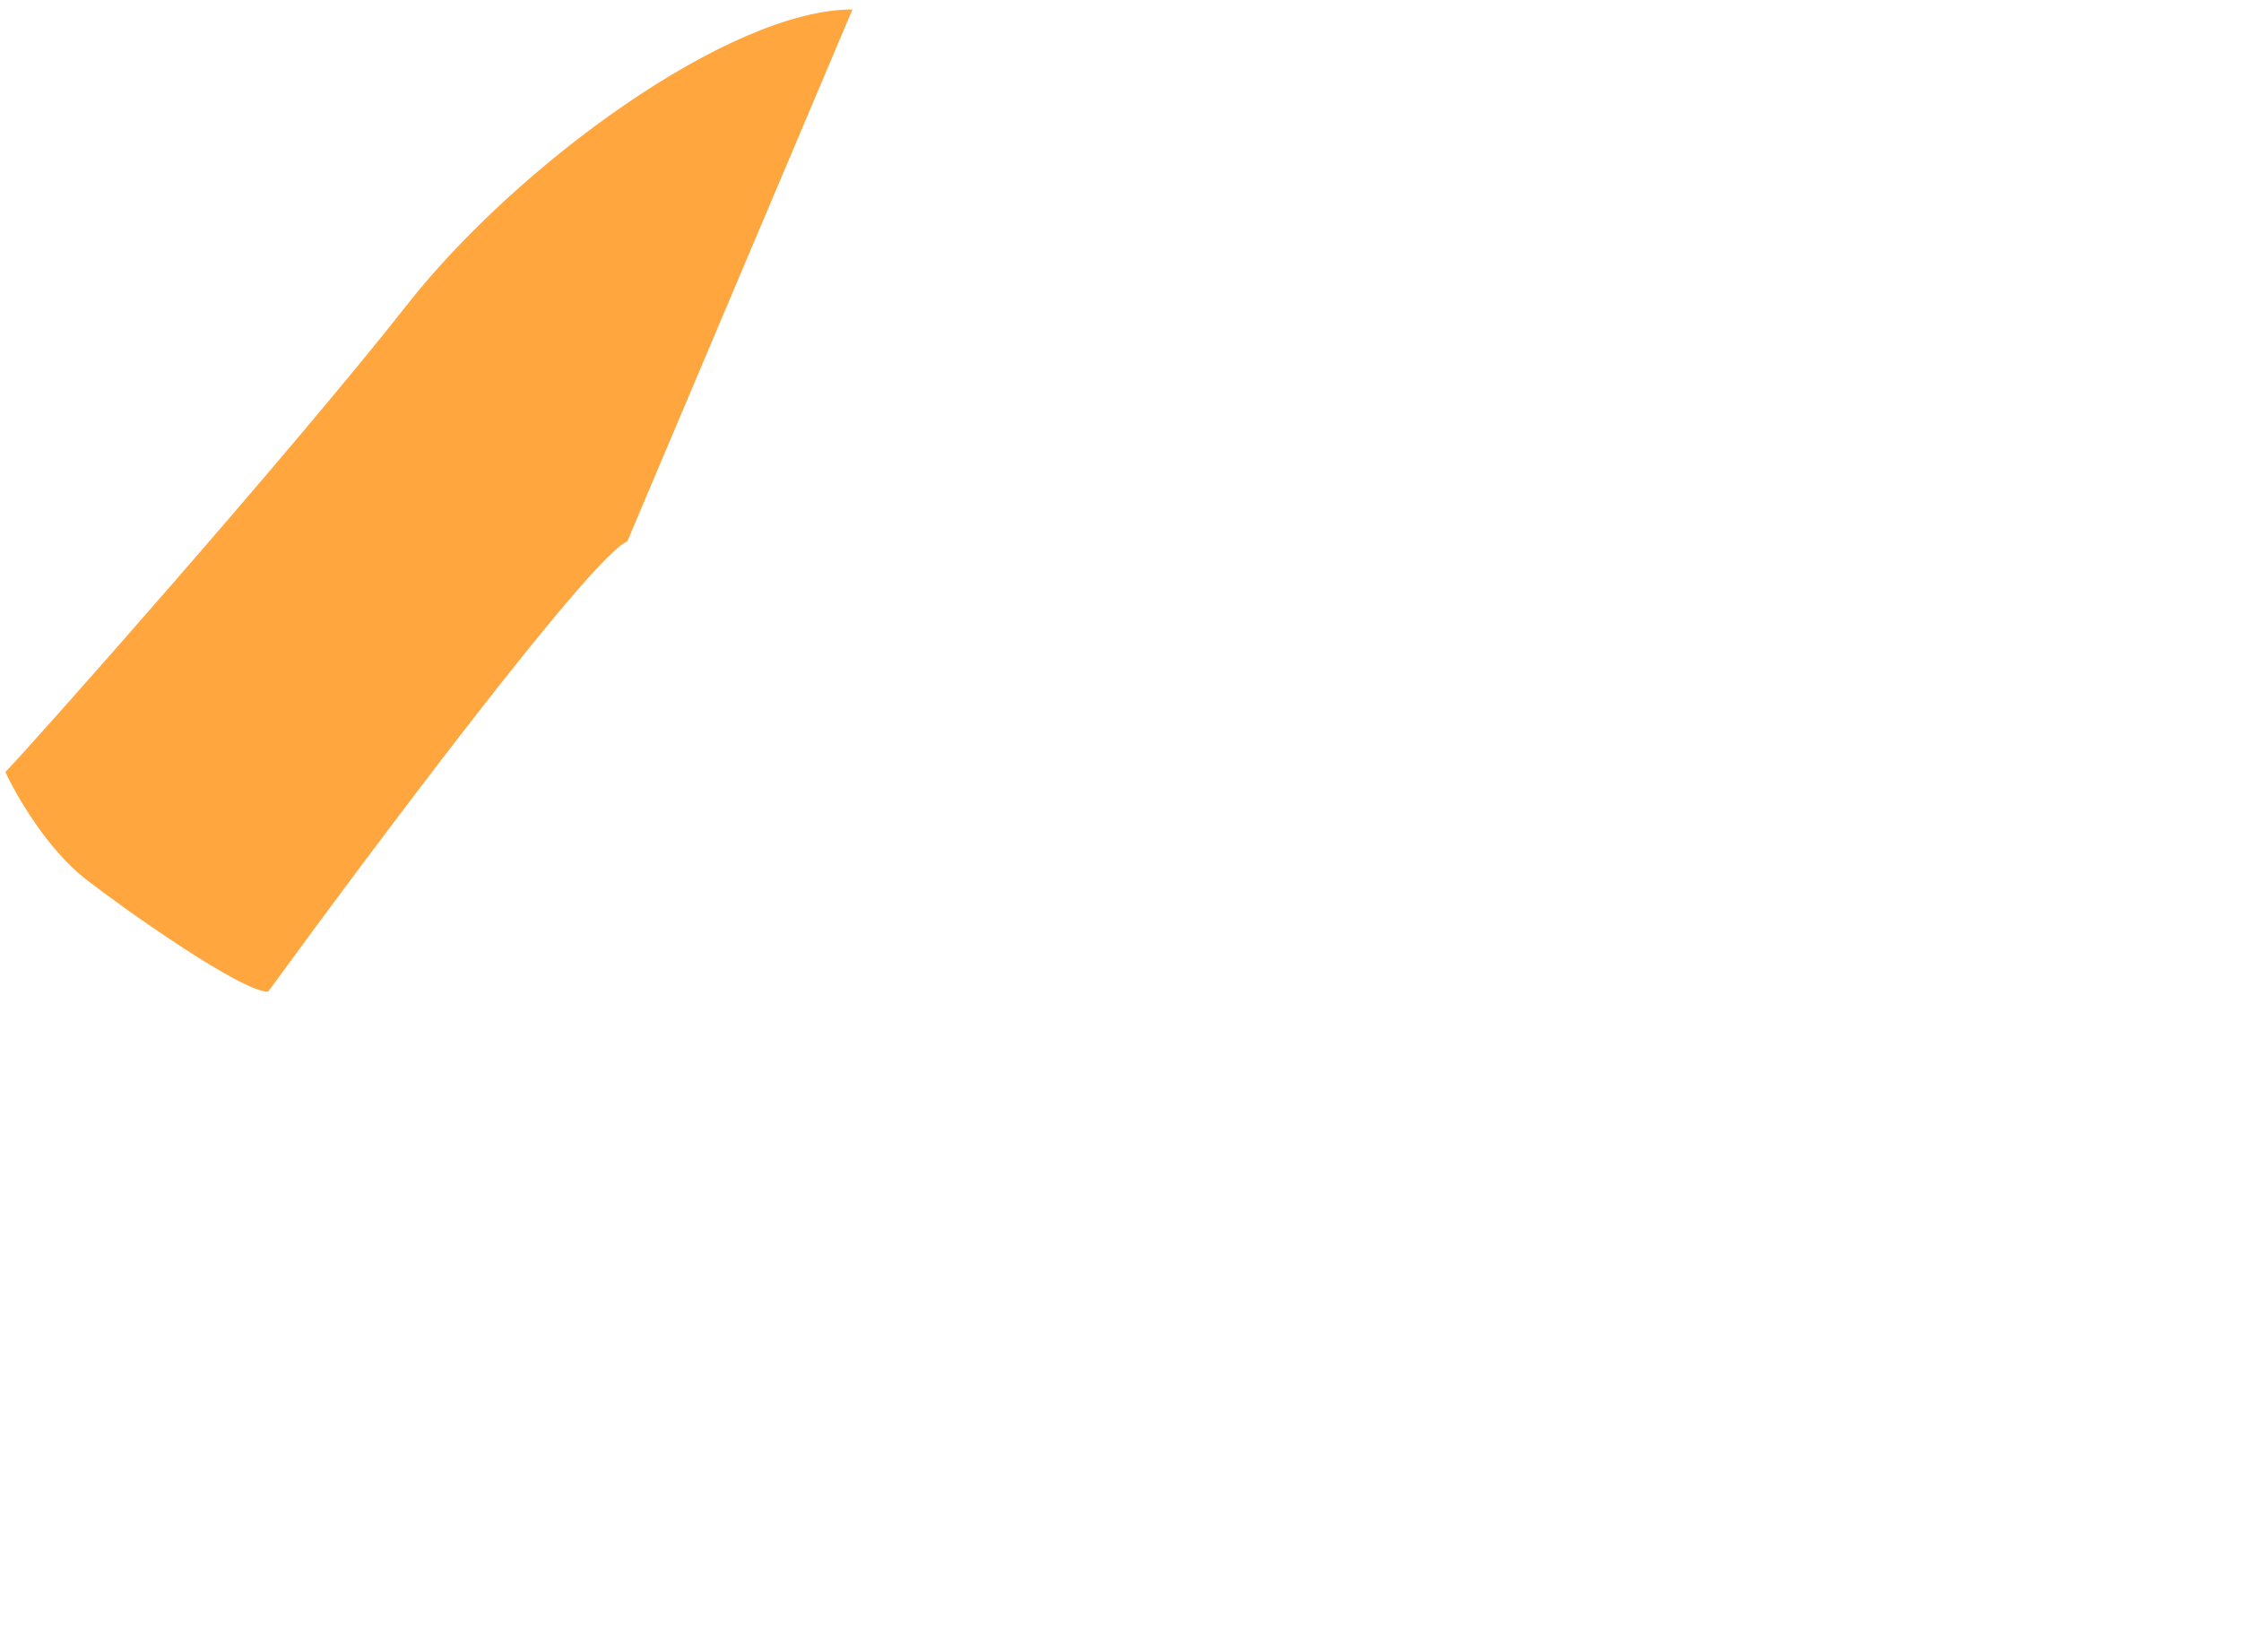
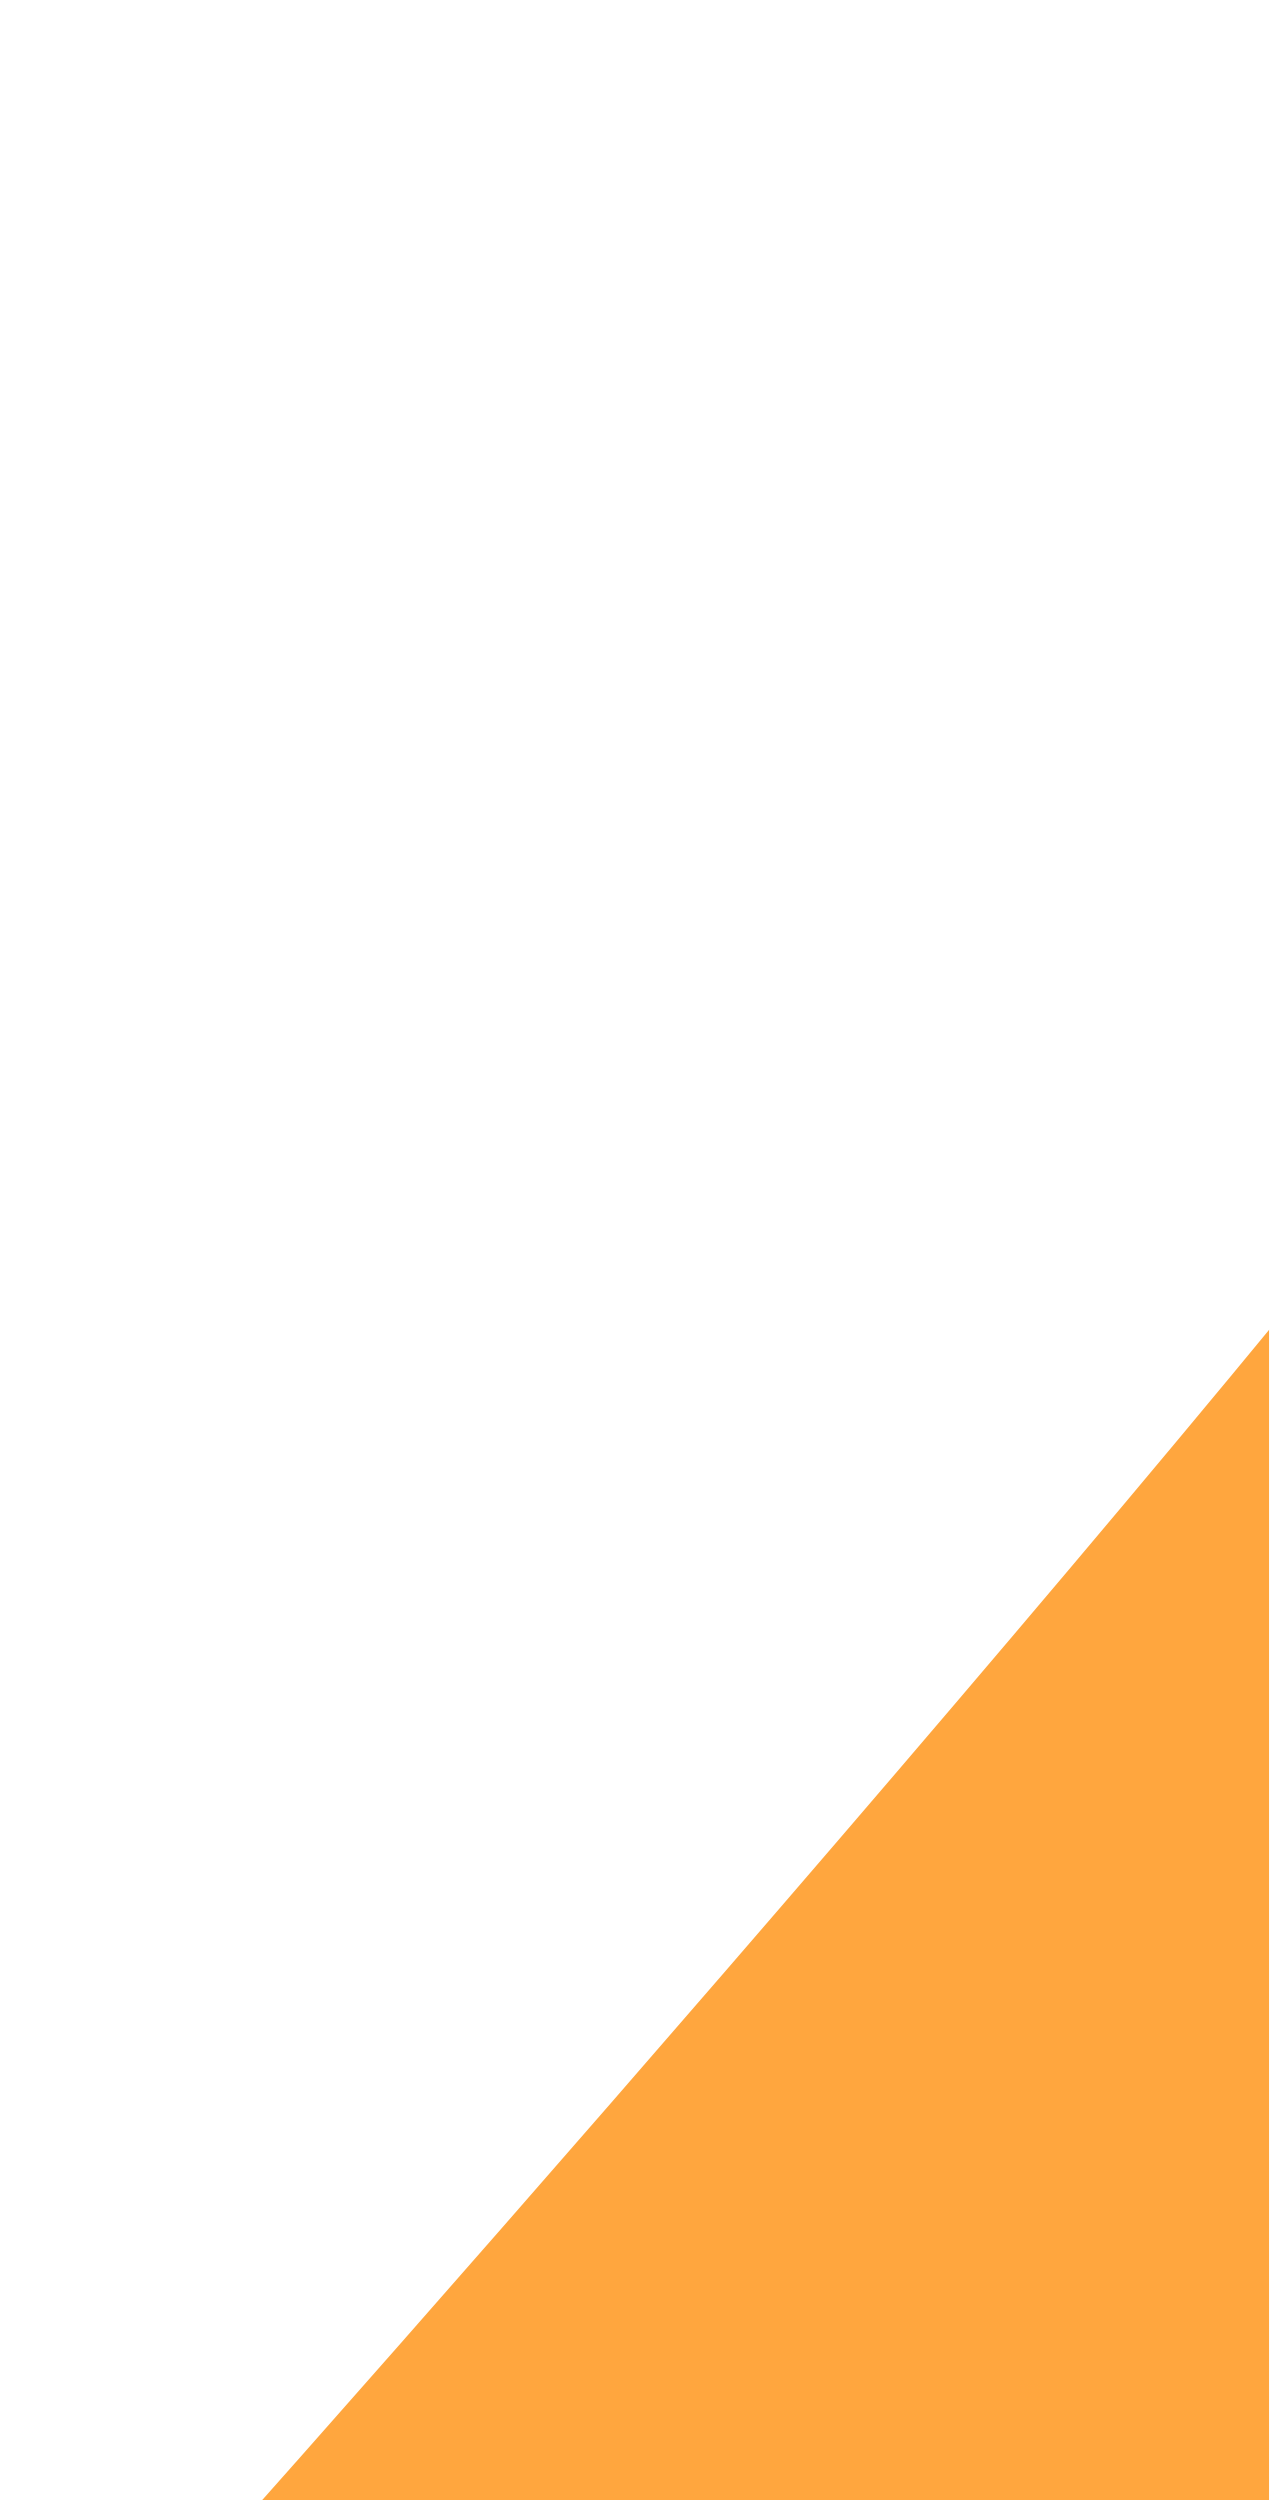
- <svg xmlns="http://www.w3.org/2000/svg" viewBox="460.0 10.0 209.0 154.0" width="100%" height="100%">
-   <mask id="mask43_495_57" style="mask-type:alpha" maskUnits="userSpaceOnUse" x="460" y="10" width="209" height="154">
-     <path d="M518.5 60.5C515.3 61.7 494.833 89 485 102.5C482.5 102.5 471.6 94.8 468 92C464.4 89.2 461.5 84.166 460.5 82C462.5 80 487 52.381 498 38.381C508.121 25.5 528 10.881 539.5 10.881L518.5 60.5Z" fill="black" />
-   </mask>
-   <g mask="url(#mask43_495_57)">
-     <path d="M670 0H457V163H670V0Z" fill="#FFA63E" />
+ <svg xmlns="http://www.w3.org/2000/svg" viewBox="460.0 10.0 33 65" width="100%" height="100%">
+   <defs>
+     <clipPath id="clip_top_sweater_01_sl">
+       <rect x="460.0" y="10.0" width="33" height="65" />
+     </clipPath>
+   </defs>
+   <g clip-path="url(#clip_top_sweater_01_sl)">
+     <mask id="mask43_495_57" style="mask-type:alpha" maskUnits="userSpaceOnUse" x="460" y="10" width="209" height="154">
+       <path d="M498 38.381C508.121 25.5 528 10.881 539.5 10.881C545.667 13.381 550 17.5 564.5 17.5C579 17.5 583.333 13.381 589.5 10.881C601 10.881 621.665 26.5 631 38.381C642 52.381 666.5 80 668.5 82C667.5 84.166 664.6 89.2 661 92C657.4 94.8 646.5 102.5 644 102.5C634.167 89 613.7 61.7 610.5 60.5C616 92 627 156.7 627 163.5H502.5C501.7 155.9 512.833 91.666 518.5 60.5C515.3 61.7 494.833 89 485 102.5C482.5 102.5 471.6 94.8 468 92C464.4 89.2 461.5 84.166 460.5 82C462.5 80 487 52.381 498 38.381Z" fill="black" />
+     </mask>
+     <g mask="url(#mask43_495_57)">
+       <path d="M670 0H457V163H670V0Z" fill="#FFA63E" />
+     </g>
  </g>
</svg>
